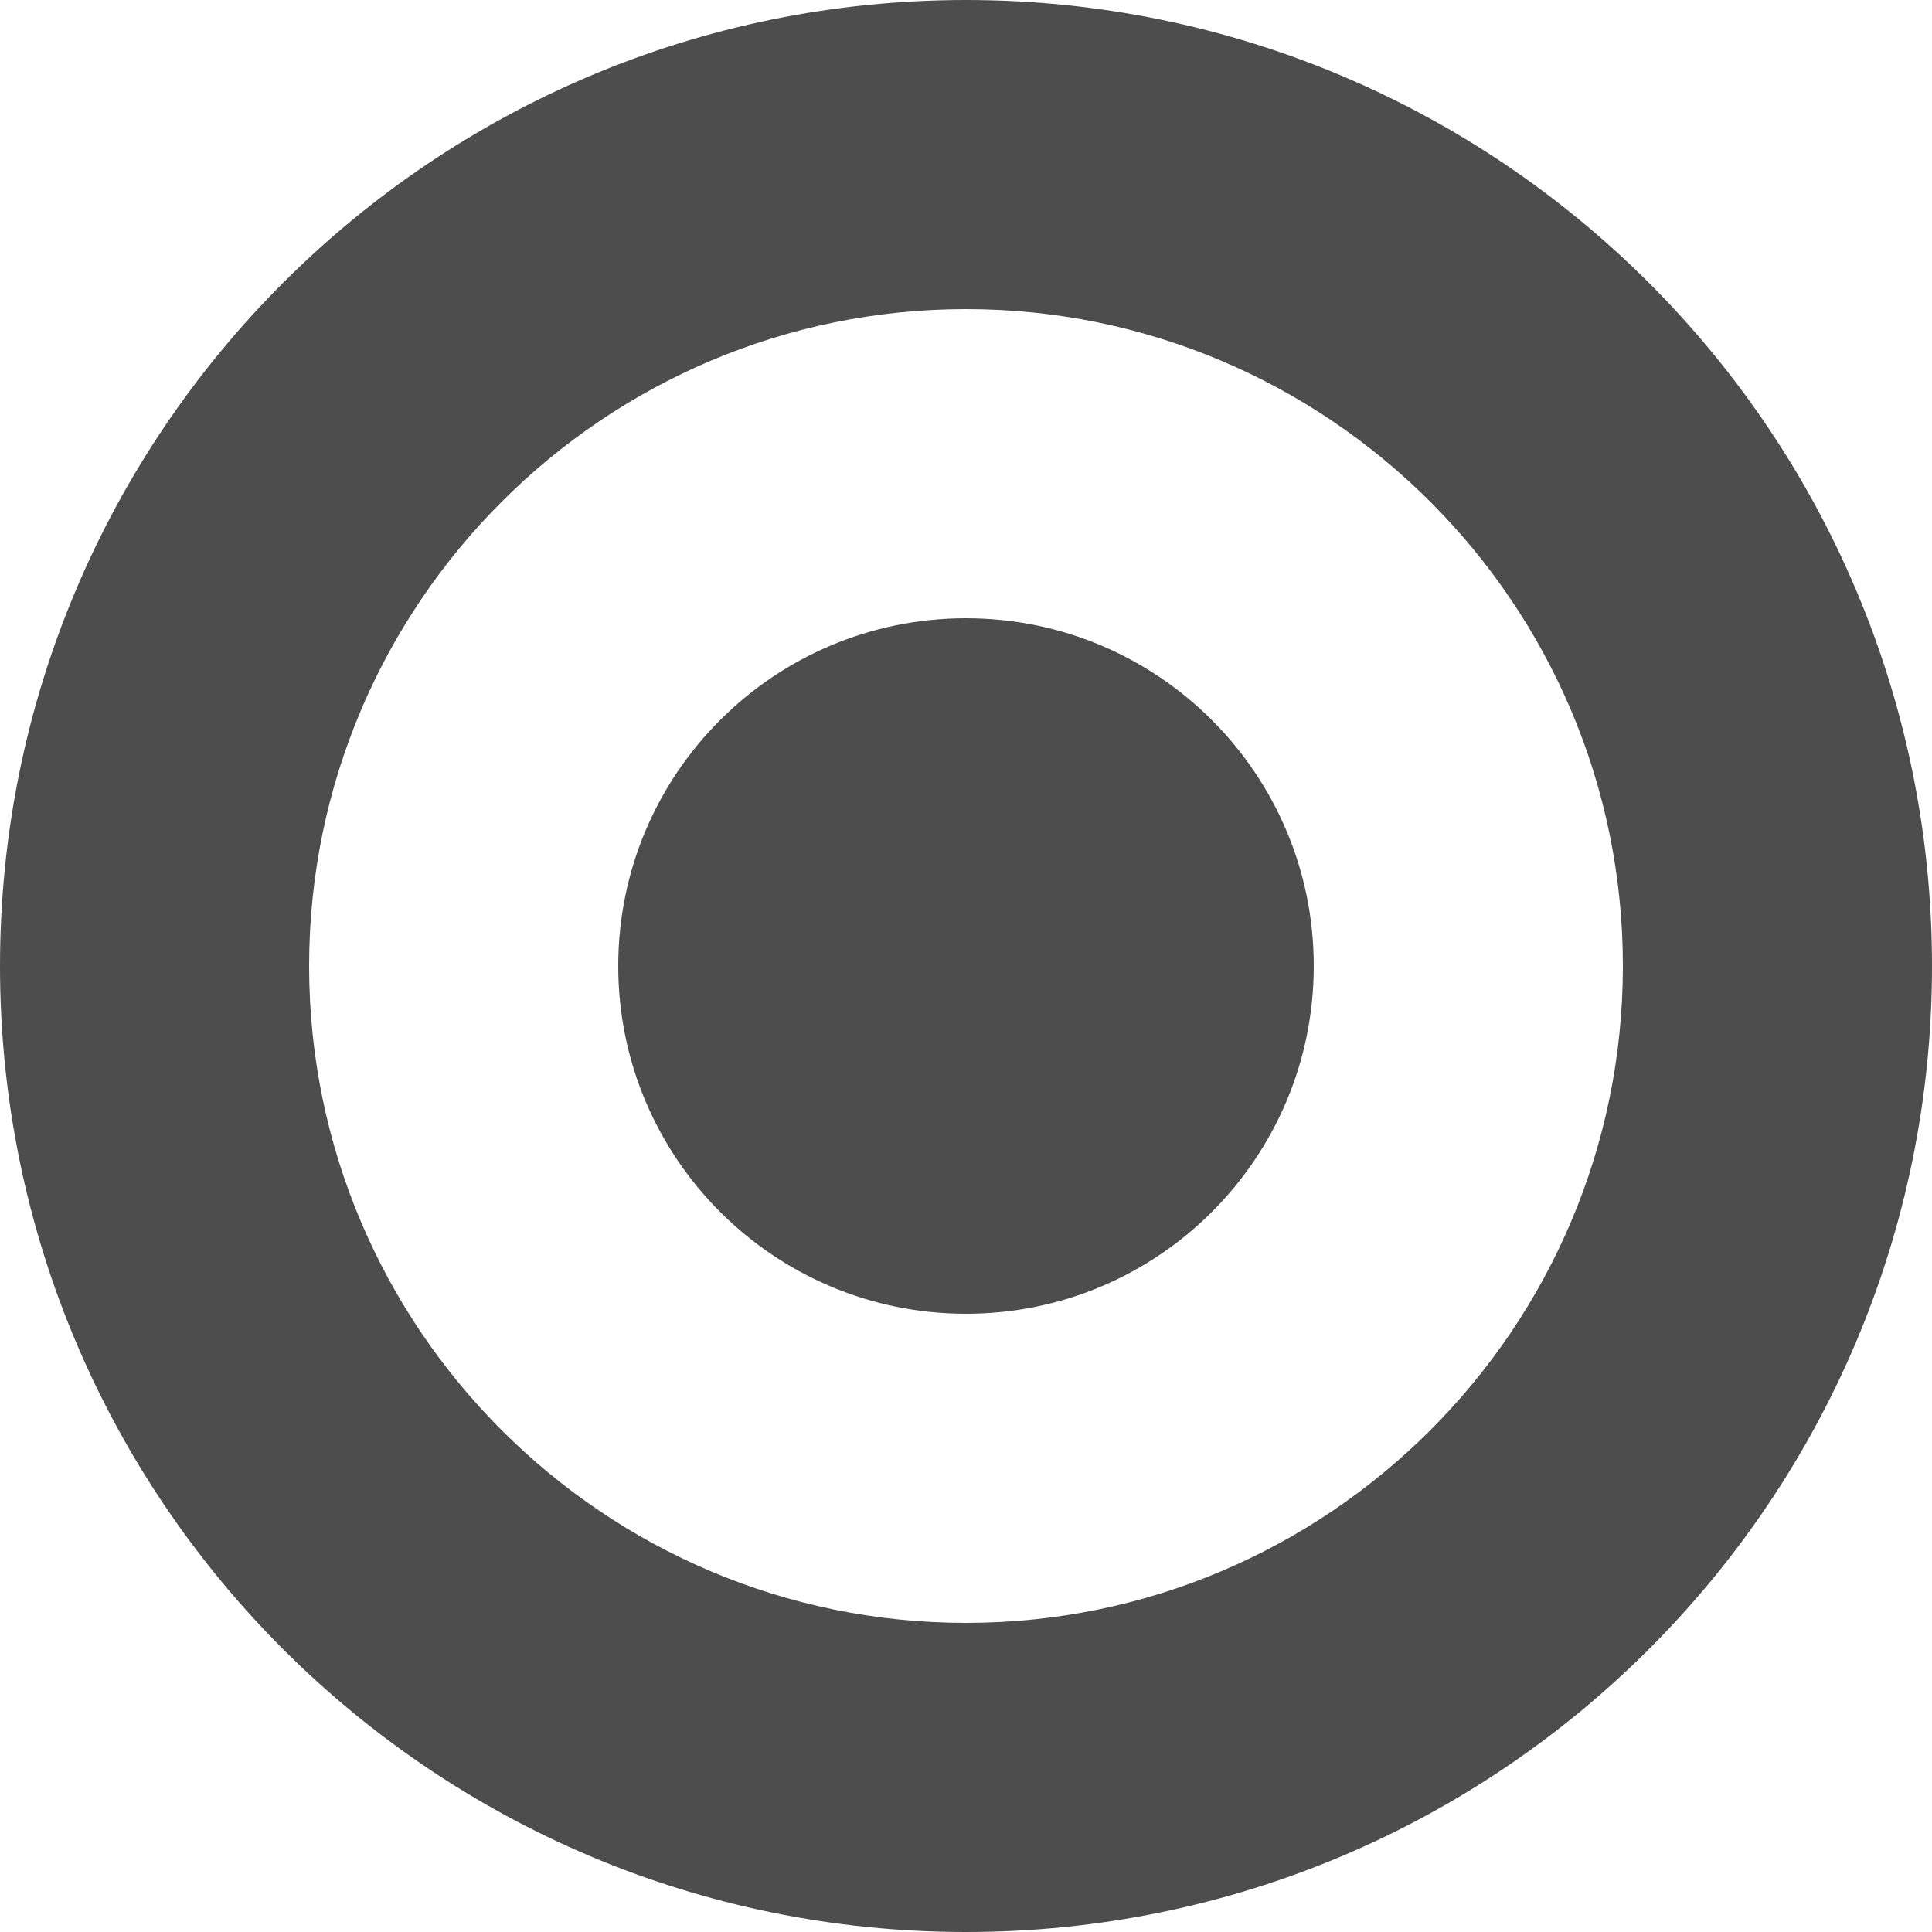
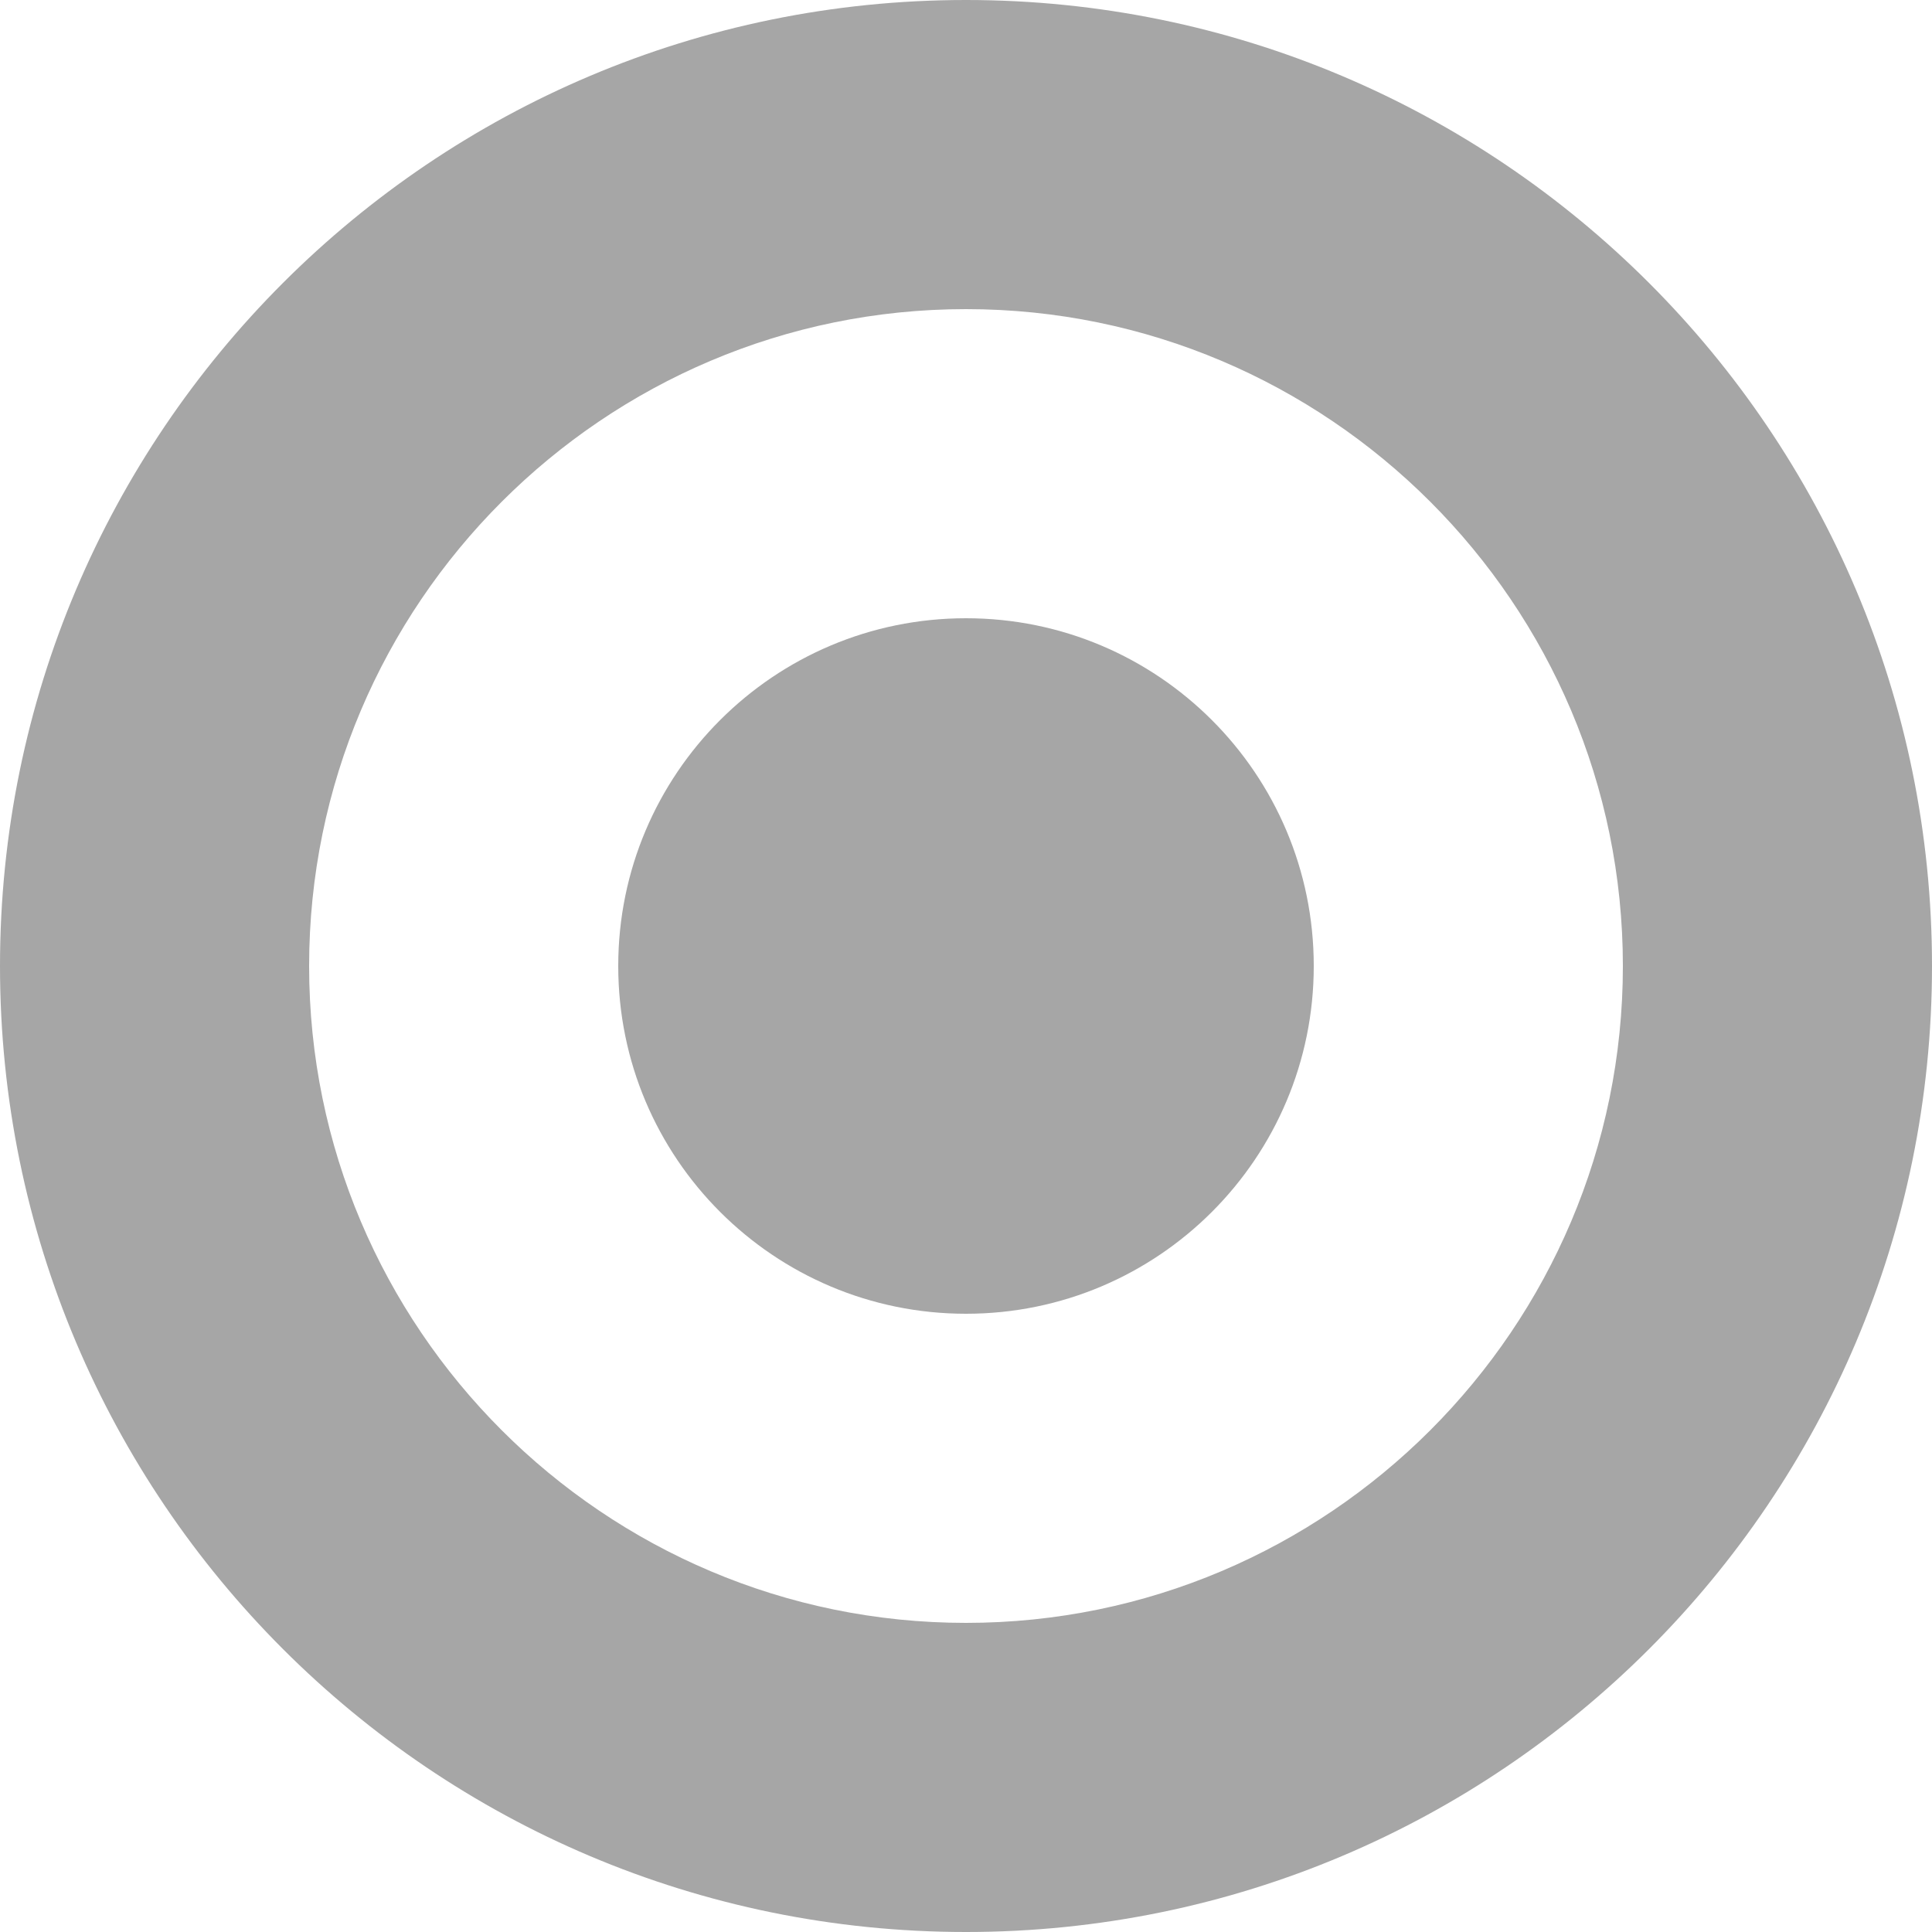
<svg xmlns="http://www.w3.org/2000/svg" width="25" height="25" viewBox="0 0 25 25">
-   <path fill="#4D4D4D" d="M12.5 4c4.687 0 8.5 3.813 8.5 8.5 0 4.687-3.813 8.5-8.5 8.5C7.813 21 4 17.187 4 12.5 4 7.813 7.813 4 12.5 4m0-4C5.597 0 0 5.597 0 12.5S5.597 25 12.5 25 25 19.403 25 12.5 19.403 0 12.5 0z" />
-   <circle fill="#4D4D4D" cx="12.5" cy="12.5" r="4.5" />
+   <path fill="#A6A6A6" d="M12.5 4c4.687 0 8.5 3.813 8.5 8.5 0 4.687-3.813 8.5-8.5 8.5C7.813 21 4 17.187 4 12.5 4 7.813 7.813 4 12.5 4m0-4C5.597 0 0 5.597 0 12.5S5.597 25 12.5 25 25 19.403 25 12.5 19.403 0 12.5 0z" />
+   <circle fill="#A6A6A6" cx="12.5" cy="12.5" r="4.5" />
</svg>
